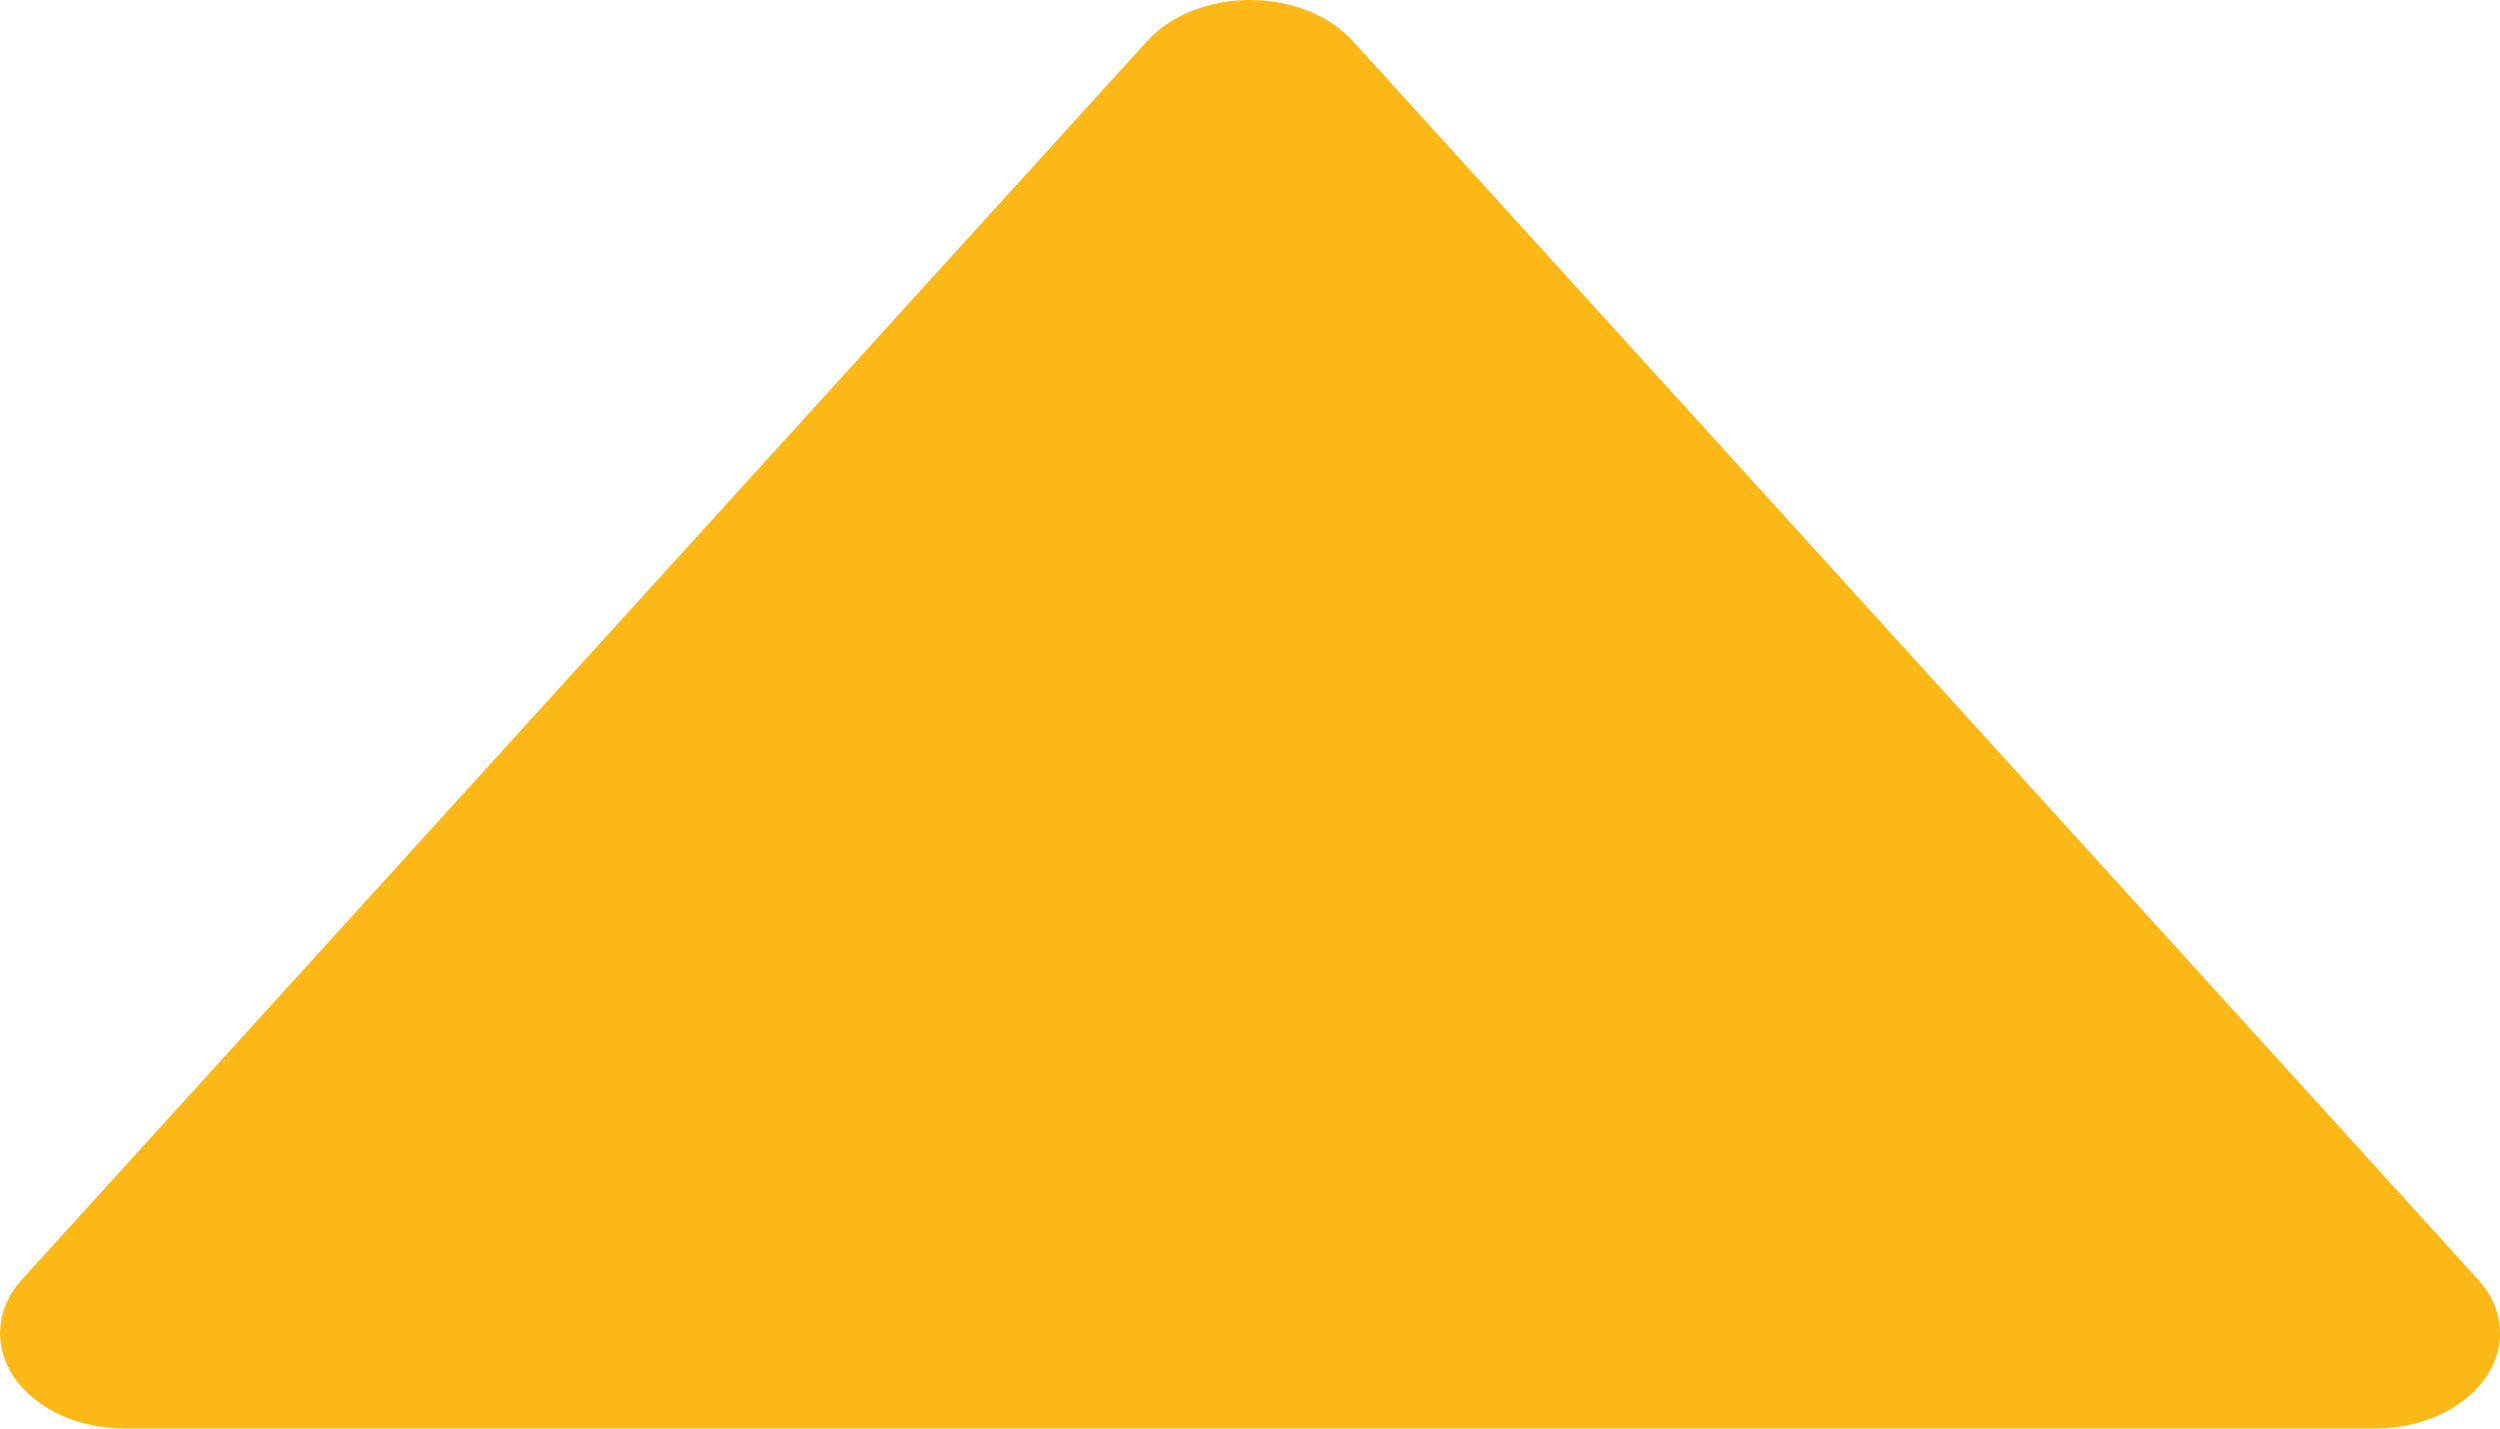
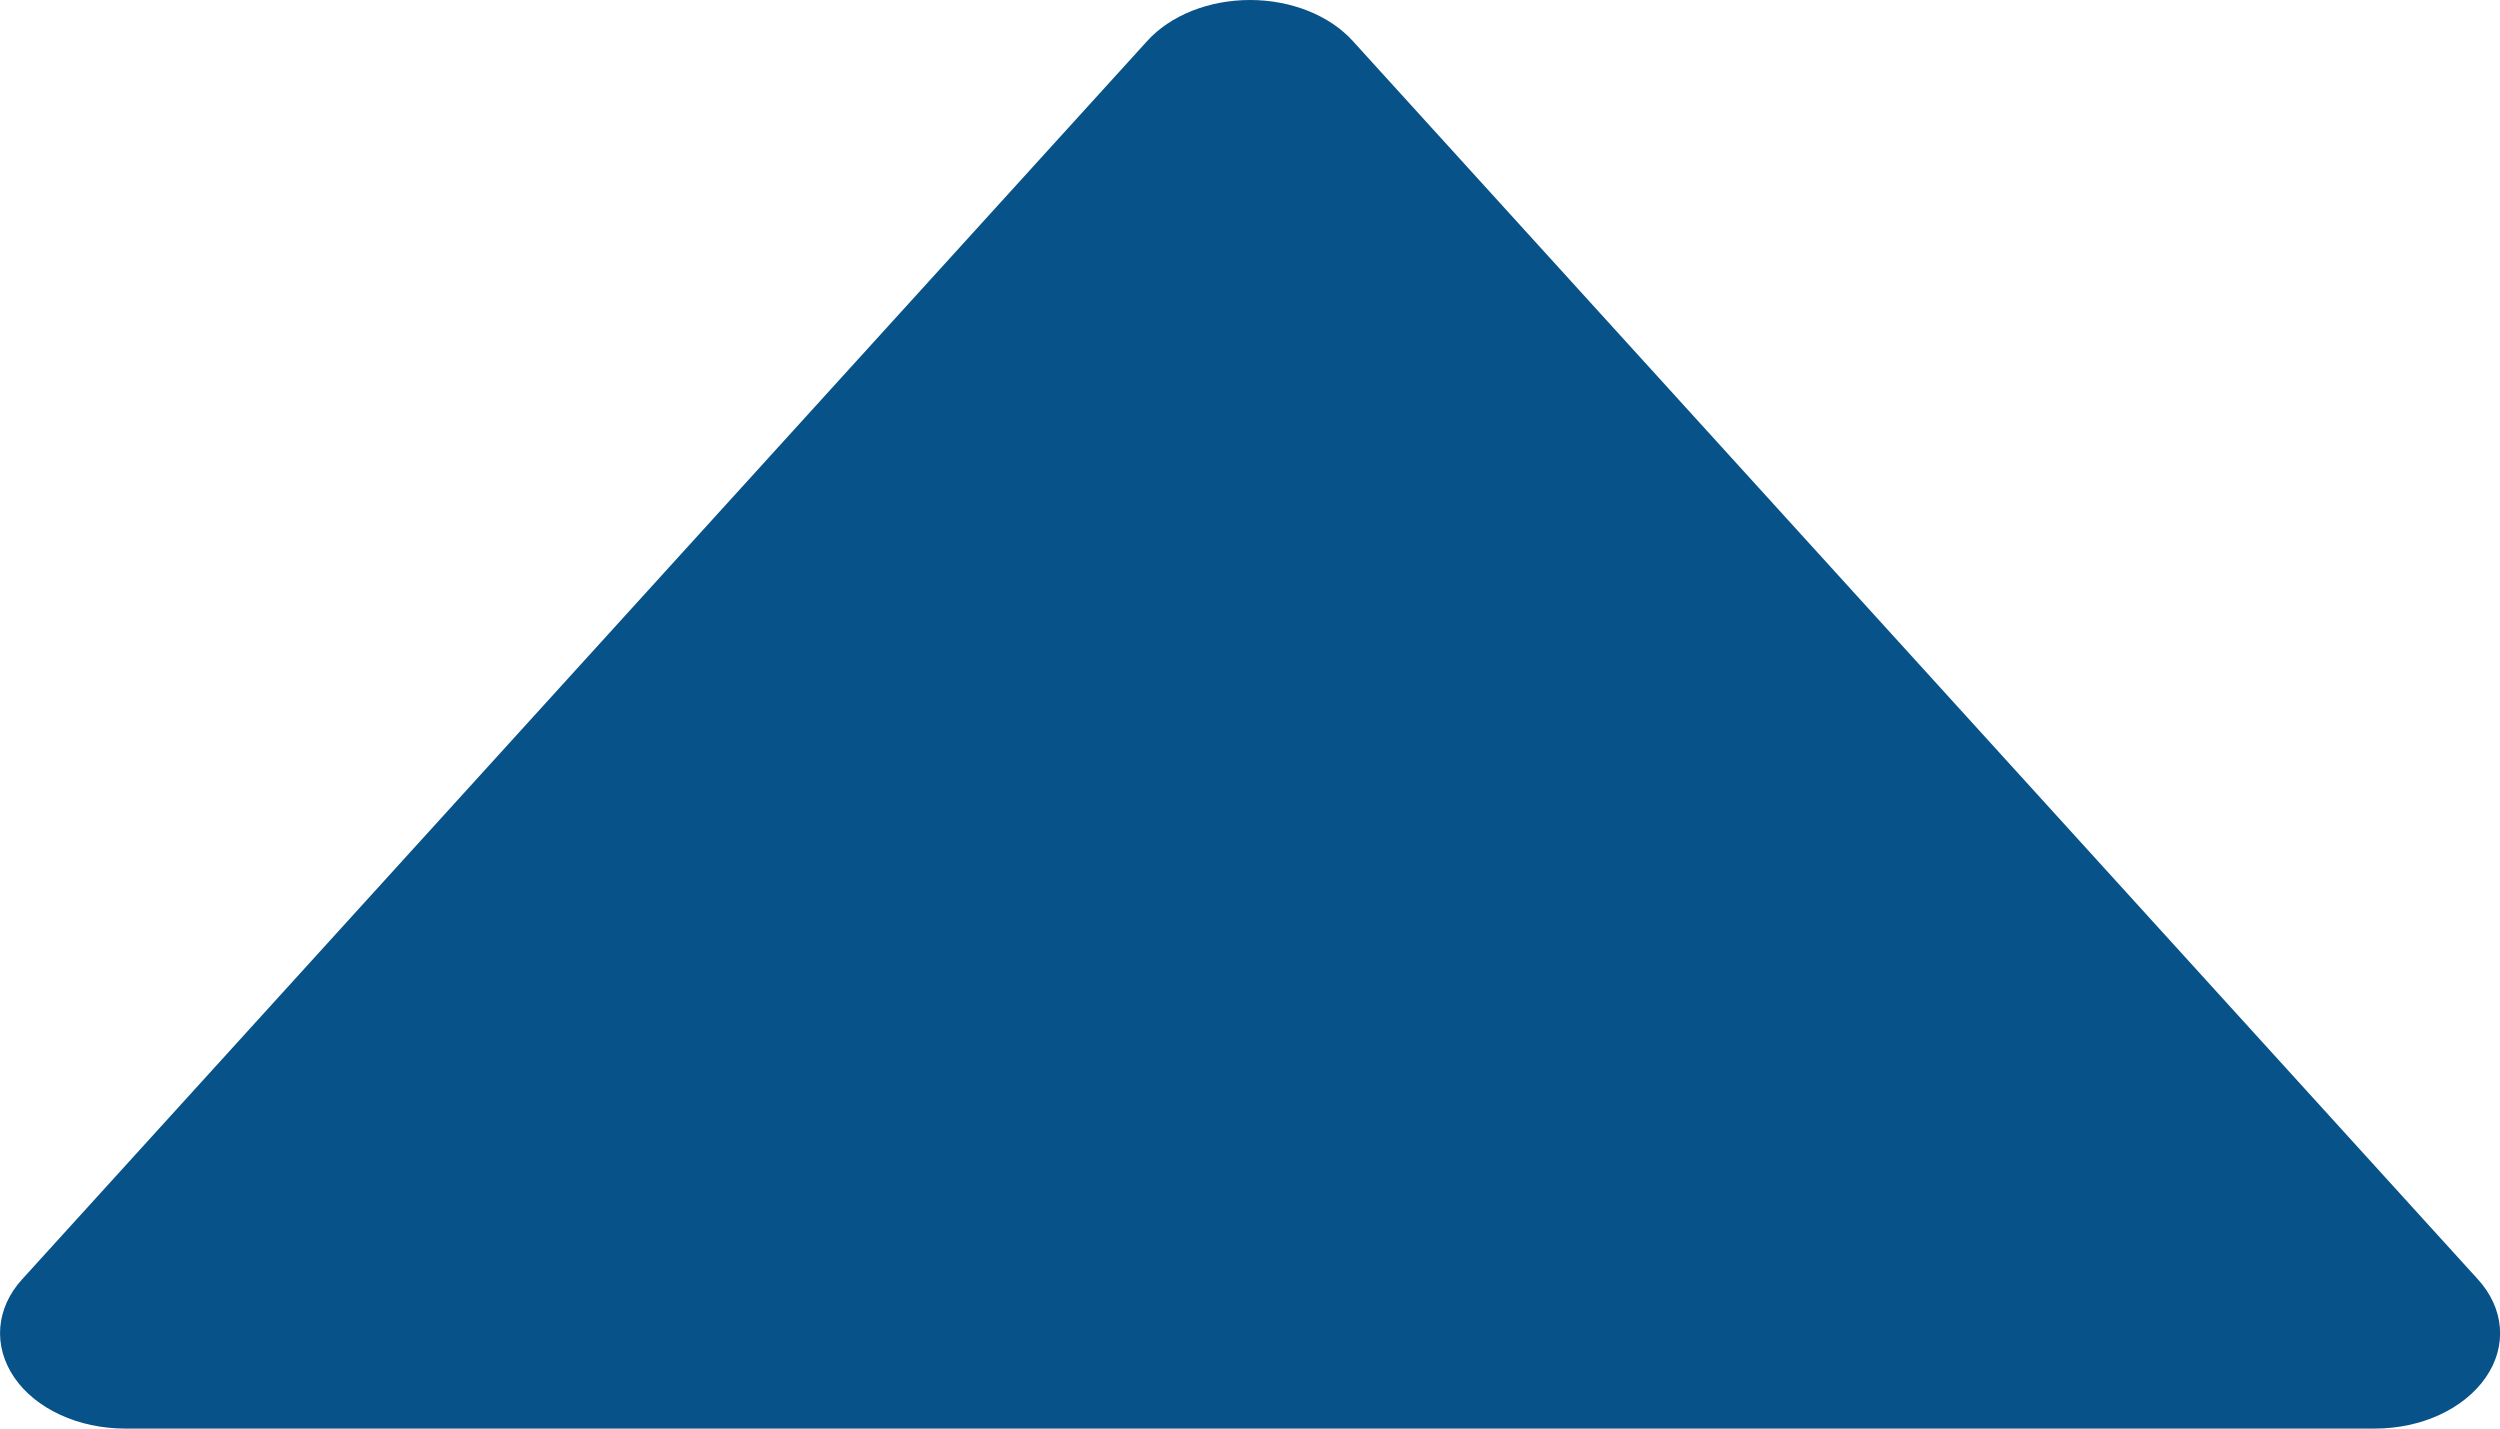
<svg xmlns="http://www.w3.org/2000/svg" width="7" height="4" viewBox="0 0 7 4" fill="none">
-   <path d="M3.788 0.115C3.723 0.043 3.615 8.9614e-07 3.5 8.86104e-07C3.385 8.76068e-07 3.277 0.043 3.212 0.115L0.062 3.582C-0.012 3.663 -0.02 3.769 0.04 3.857C0.1 3.945 0.22 4 0.35 4L6.65 4C6.78 4 6.899 3.945 6.96 3.857C7.021 3.769 7.012 3.663 6.938 3.582L3.788 0.115Z" fill="#FBB817" />
+   <path d="M3.788 0.115C3.723 0.043 3.615 8.9614e-07 3.5 8.86104e-07C3.385 8.76068e-07 3.277 0.043 3.212 0.115L0.062 3.582C-0.012 3.663 -0.02 3.769 0.04 3.857C0.1 3.945 0.22 4 0.35 4L6.65 4C6.78 4 6.899 3.945 6.96 3.857C7.021 3.769 7.012 3.663 6.938 3.582L3.788 0.115Z" fill="#075289" />
</svg>
